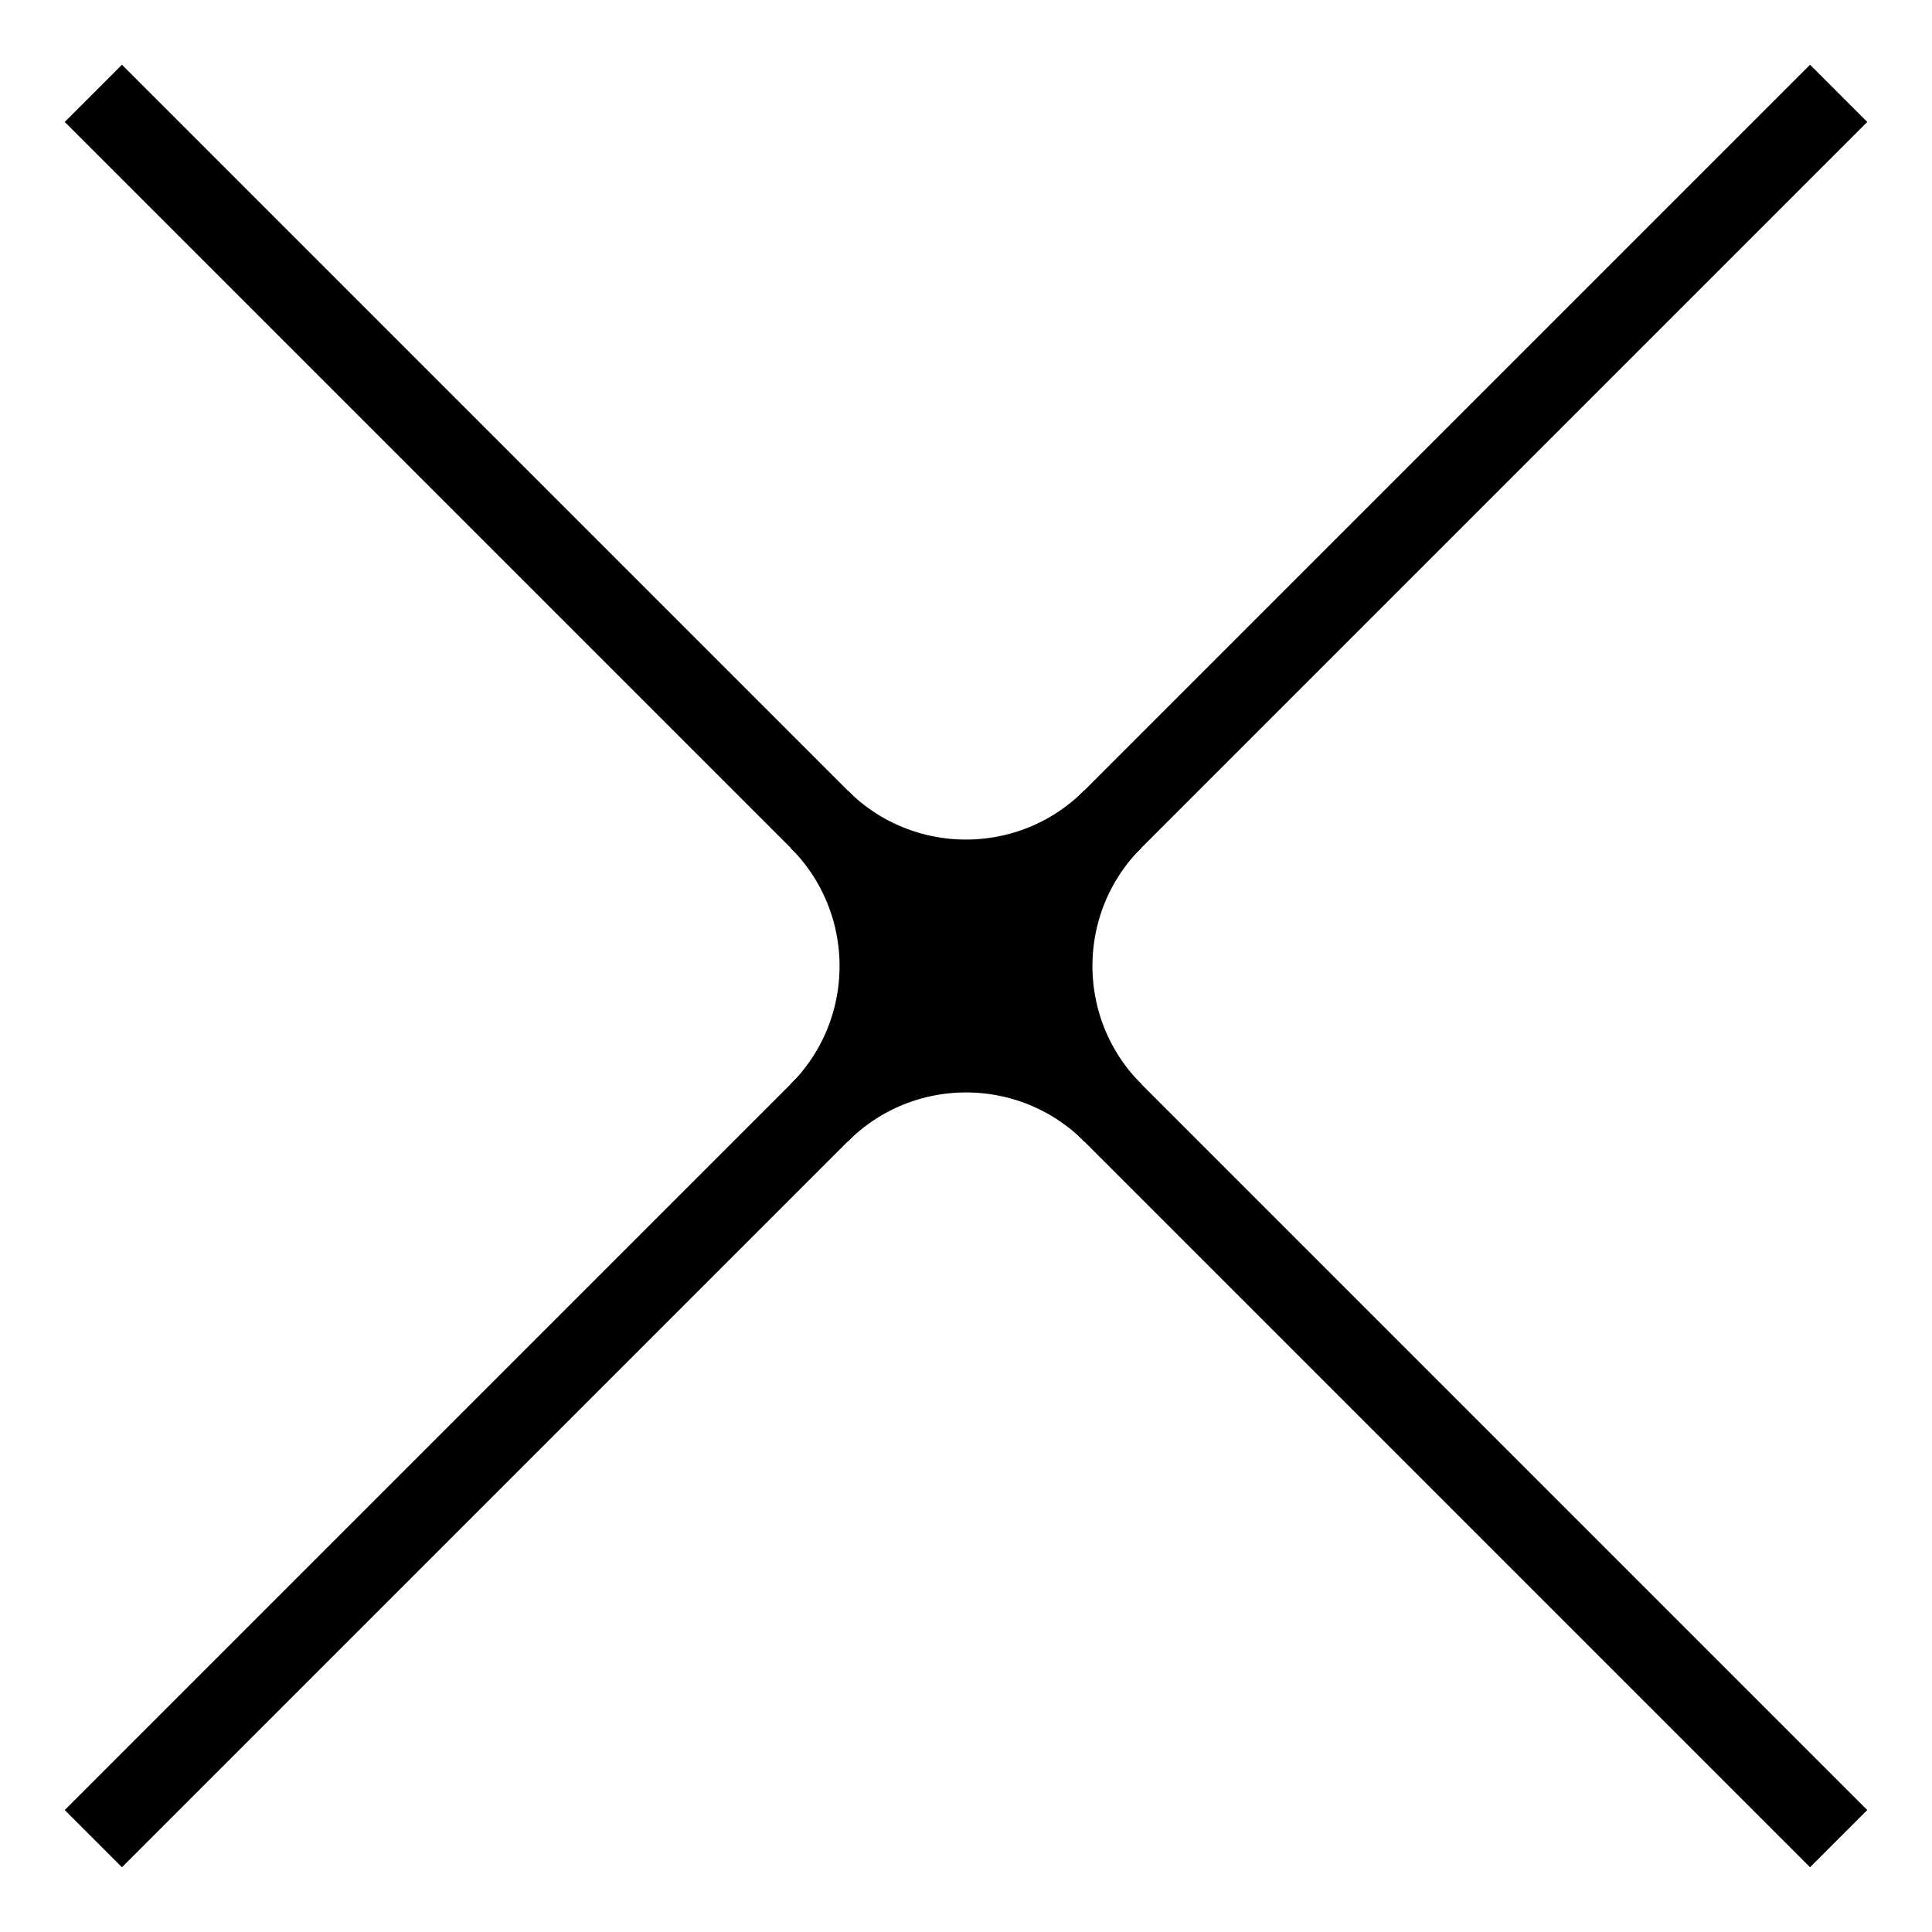
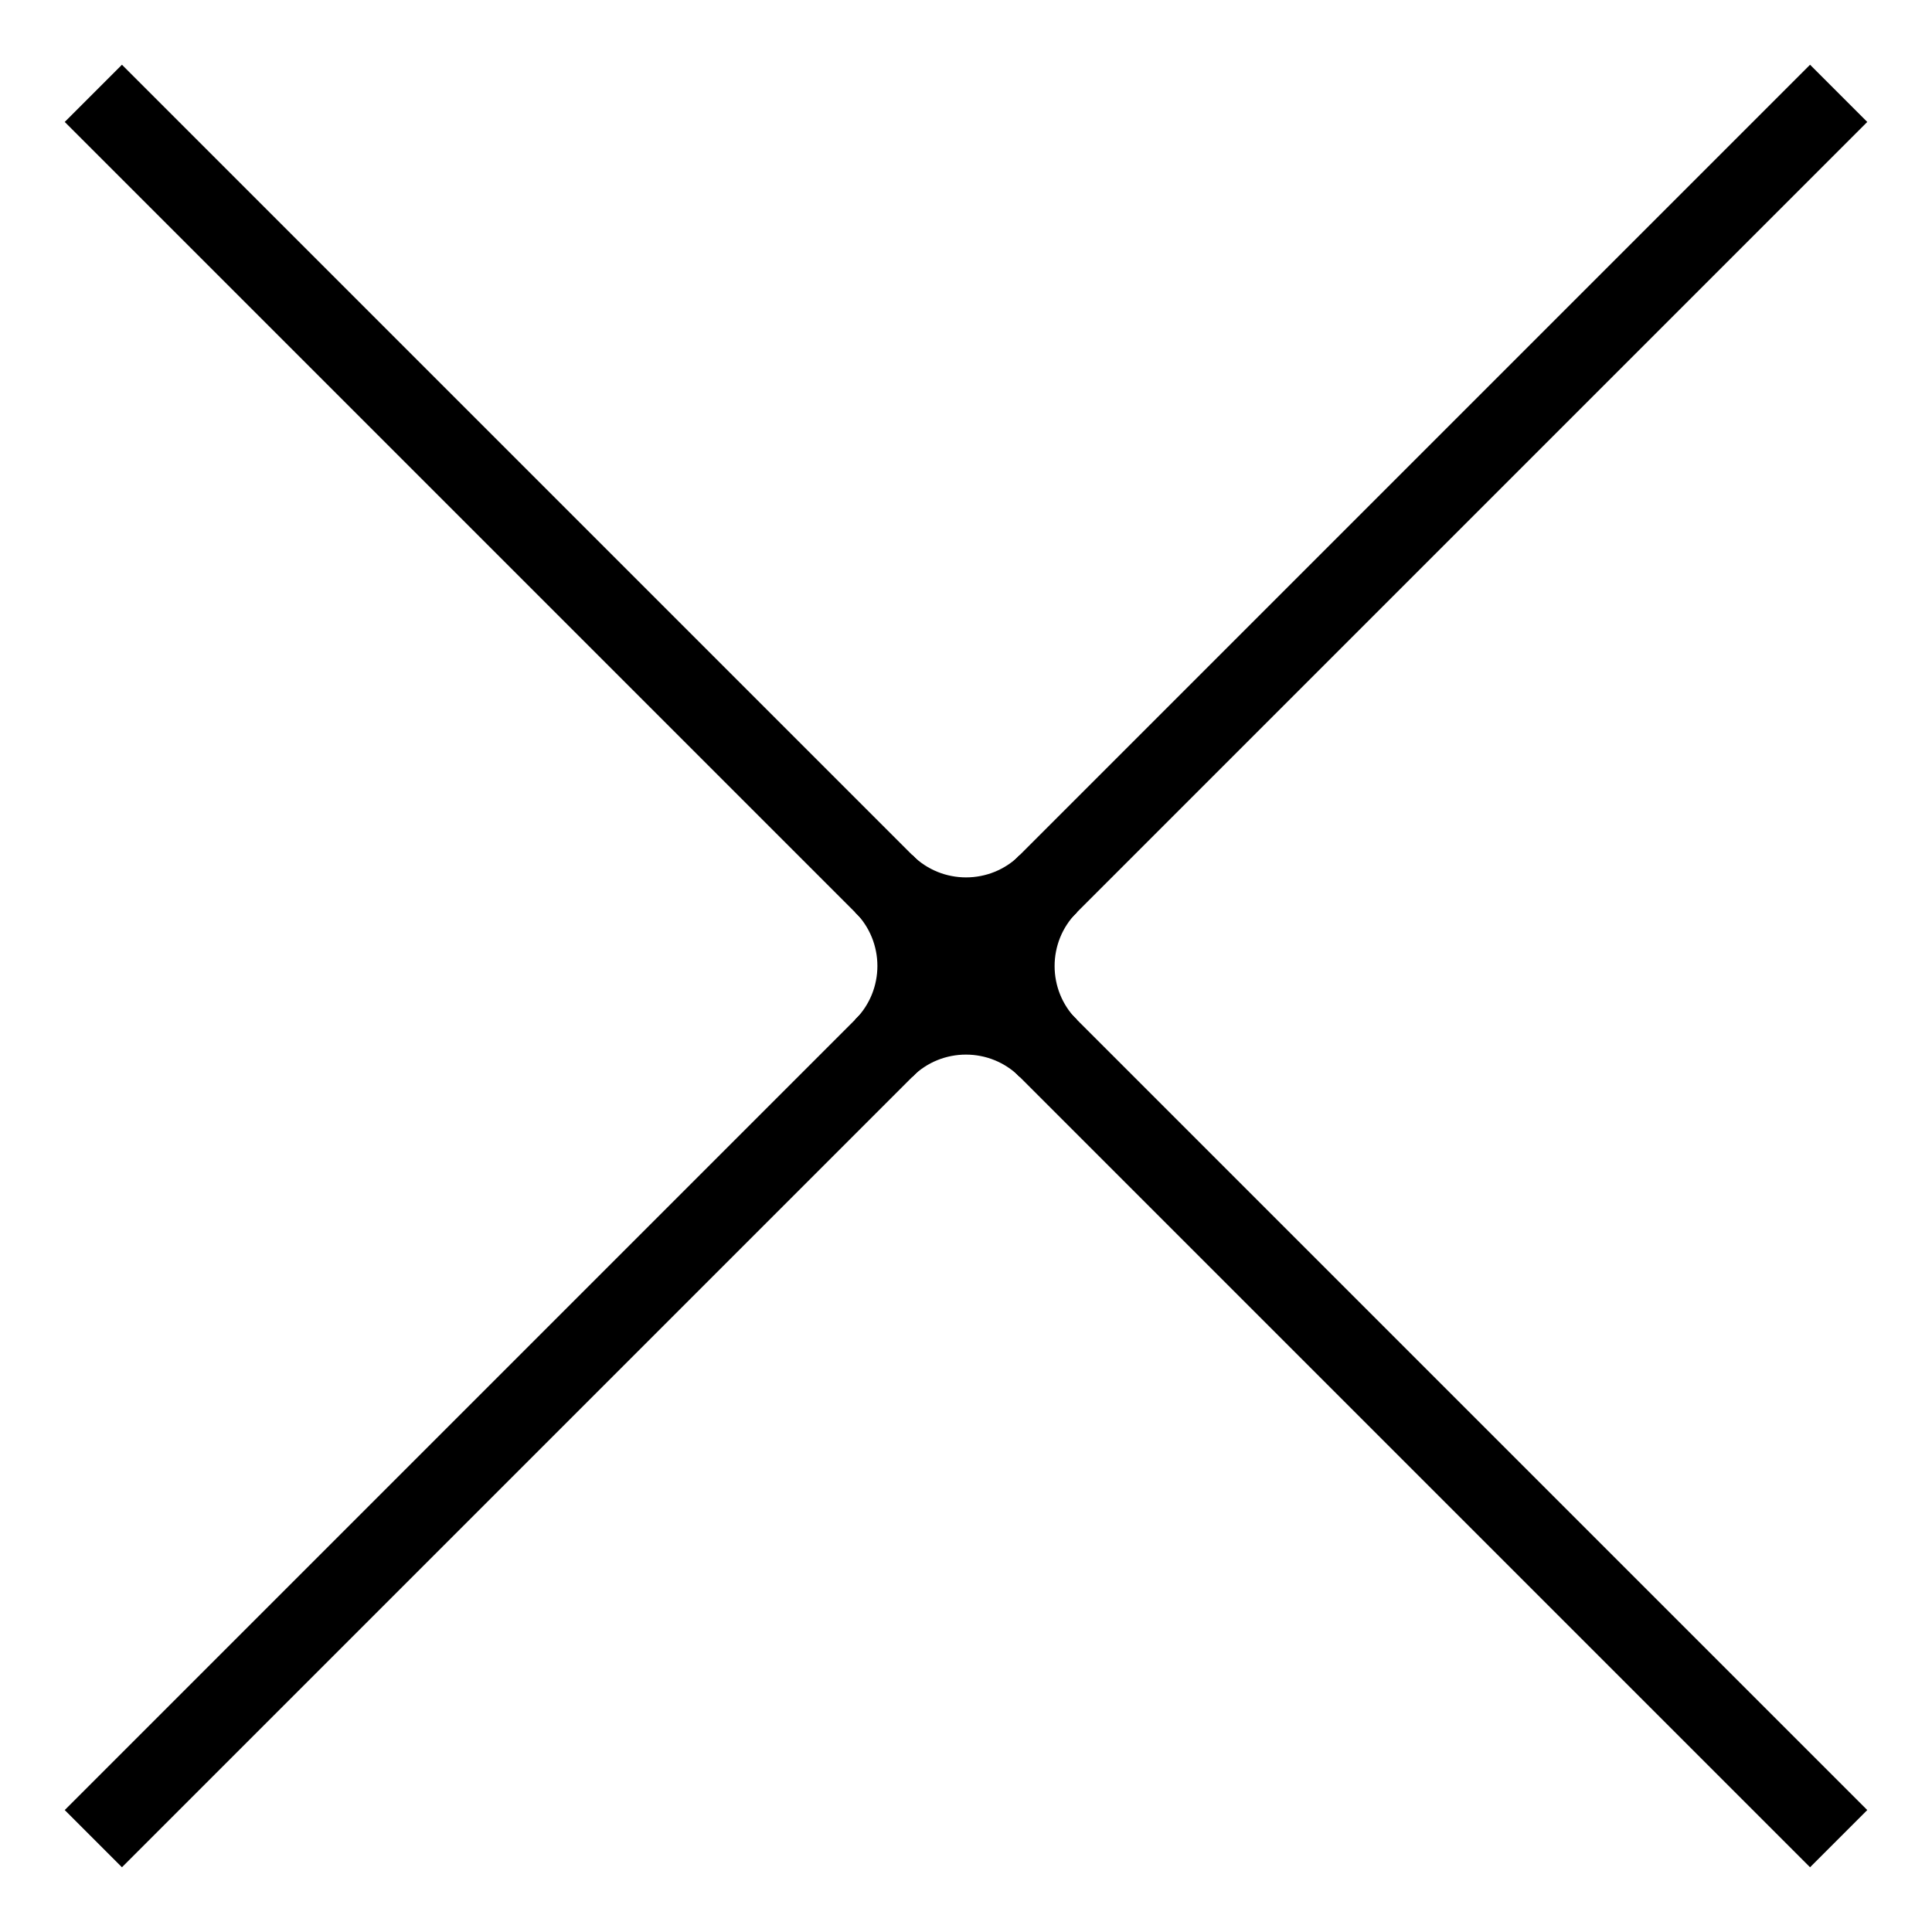
<svg xmlns="http://www.w3.org/2000/svg" width="16" height="16" stroke-width="0.67" viewBox="0 0 16 16">
  <path fill="none" stroke="currentColor" stroke-width="0.67" d="M.773.773 15.227 15.227m0-14.454L.773 15.227" />
-   <path fill="currentColor" d="M9.215 9.215a1.718 1.718 0 0 0-2.429 0l1.215-1.215Z" />
-   <path fill="none" stroke="currentColor" stroke-width="0.67" d="M9.215 9.215a1.718 1.718 0 0 0-2.429 0" />
-   <path fill="currentColor" d="M6.785 9.215a1.718 1.718 0 0 0 0-2.429l1.215 1.215Z" />
-   <path fill="none" stroke="currentColor" stroke-width="0.67" d="M6.785 9.215a1.718 1.718 0 0 0 0-2.429" />
-   <path fill="currentColor" d="M6.785 6.785a1.718 1.718 0 0 0 2.429 0L8 8Z" />
-   <path fill="none" stroke="currentColor" stroke-width="0.67" d="M6.785 6.785a1.718 1.718 0 0 0 2.429 0" />
-   <path fill="currentColor" d="M9.215 6.785a1.718 1.718 0 0 0 0 2.429L8 8Z" />
-   <path fill="none" stroke="currentColor" stroke-width="0.67" d="M9.215 6.785a1.718 1.718 0 0 0 0 2.429" />
+   <path fill="currentColor" d="M8.681 8.681a.964.964 0 0 0-1.363 0l.681-.681Z" />
+   <path fill="none" stroke="currentColor" stroke-width="0.67" d="M8.681 8.681a.964.964 0 0 0-1.363 0" />
+   <path fill="currentColor" d="M7.319 8.681a.964.964 0 0 0 0-1.363l.681.681Z" />
+   <path fill="none" stroke="currentColor" stroke-width="0.67" d="M7.319 8.681a.964.964 0 0 0 0-1.363" />
+   <path fill="currentColor" d="M7.319 7.319a.964.964 0 0 0 1.363 0l-.681.681Z" />
+   <path fill="none" stroke="currentColor" stroke-width="0.67" d="M7.319 7.319a.964.964 0 0 0 1.363 0" />
+   <path fill="currentColor" d="M8.681 7.319a.964.964 0 0 0 0 1.363l-.681-.681Z" />
+   <path fill="none" stroke="currentColor" stroke-width="0.67" d="M8.681 7.319a.964.964 0 0 0 0 1.363" />
</svg>
